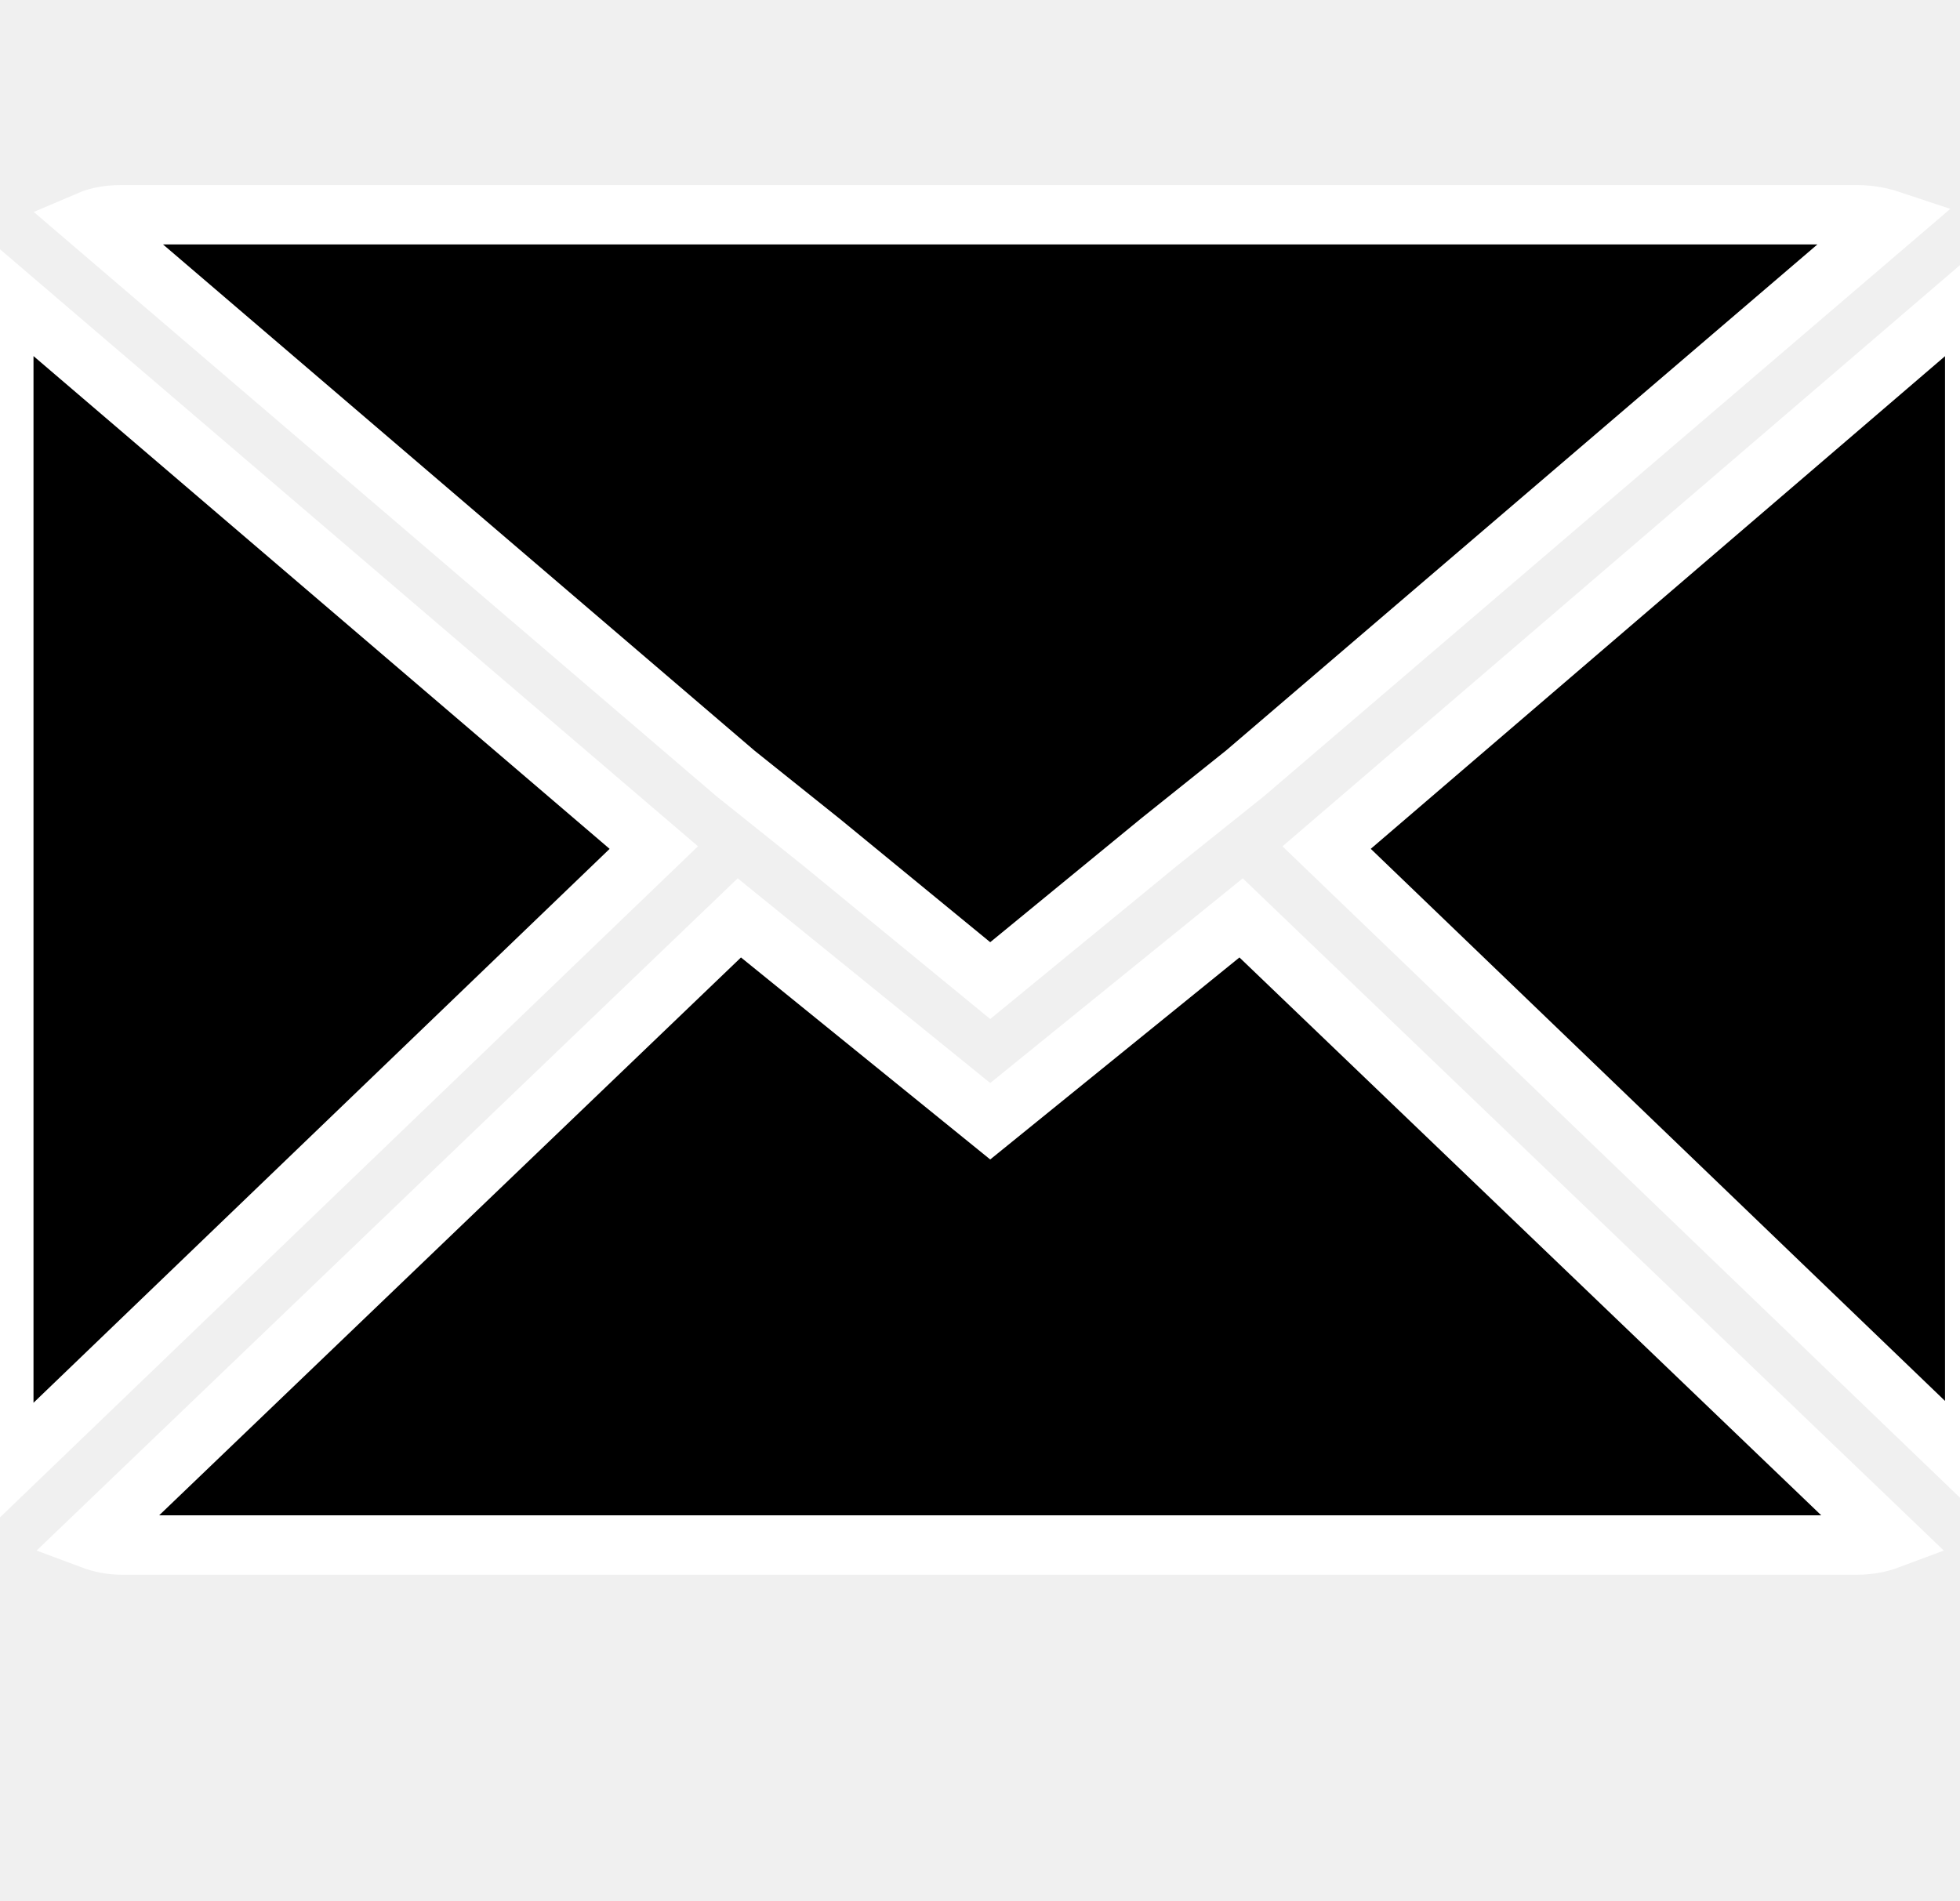
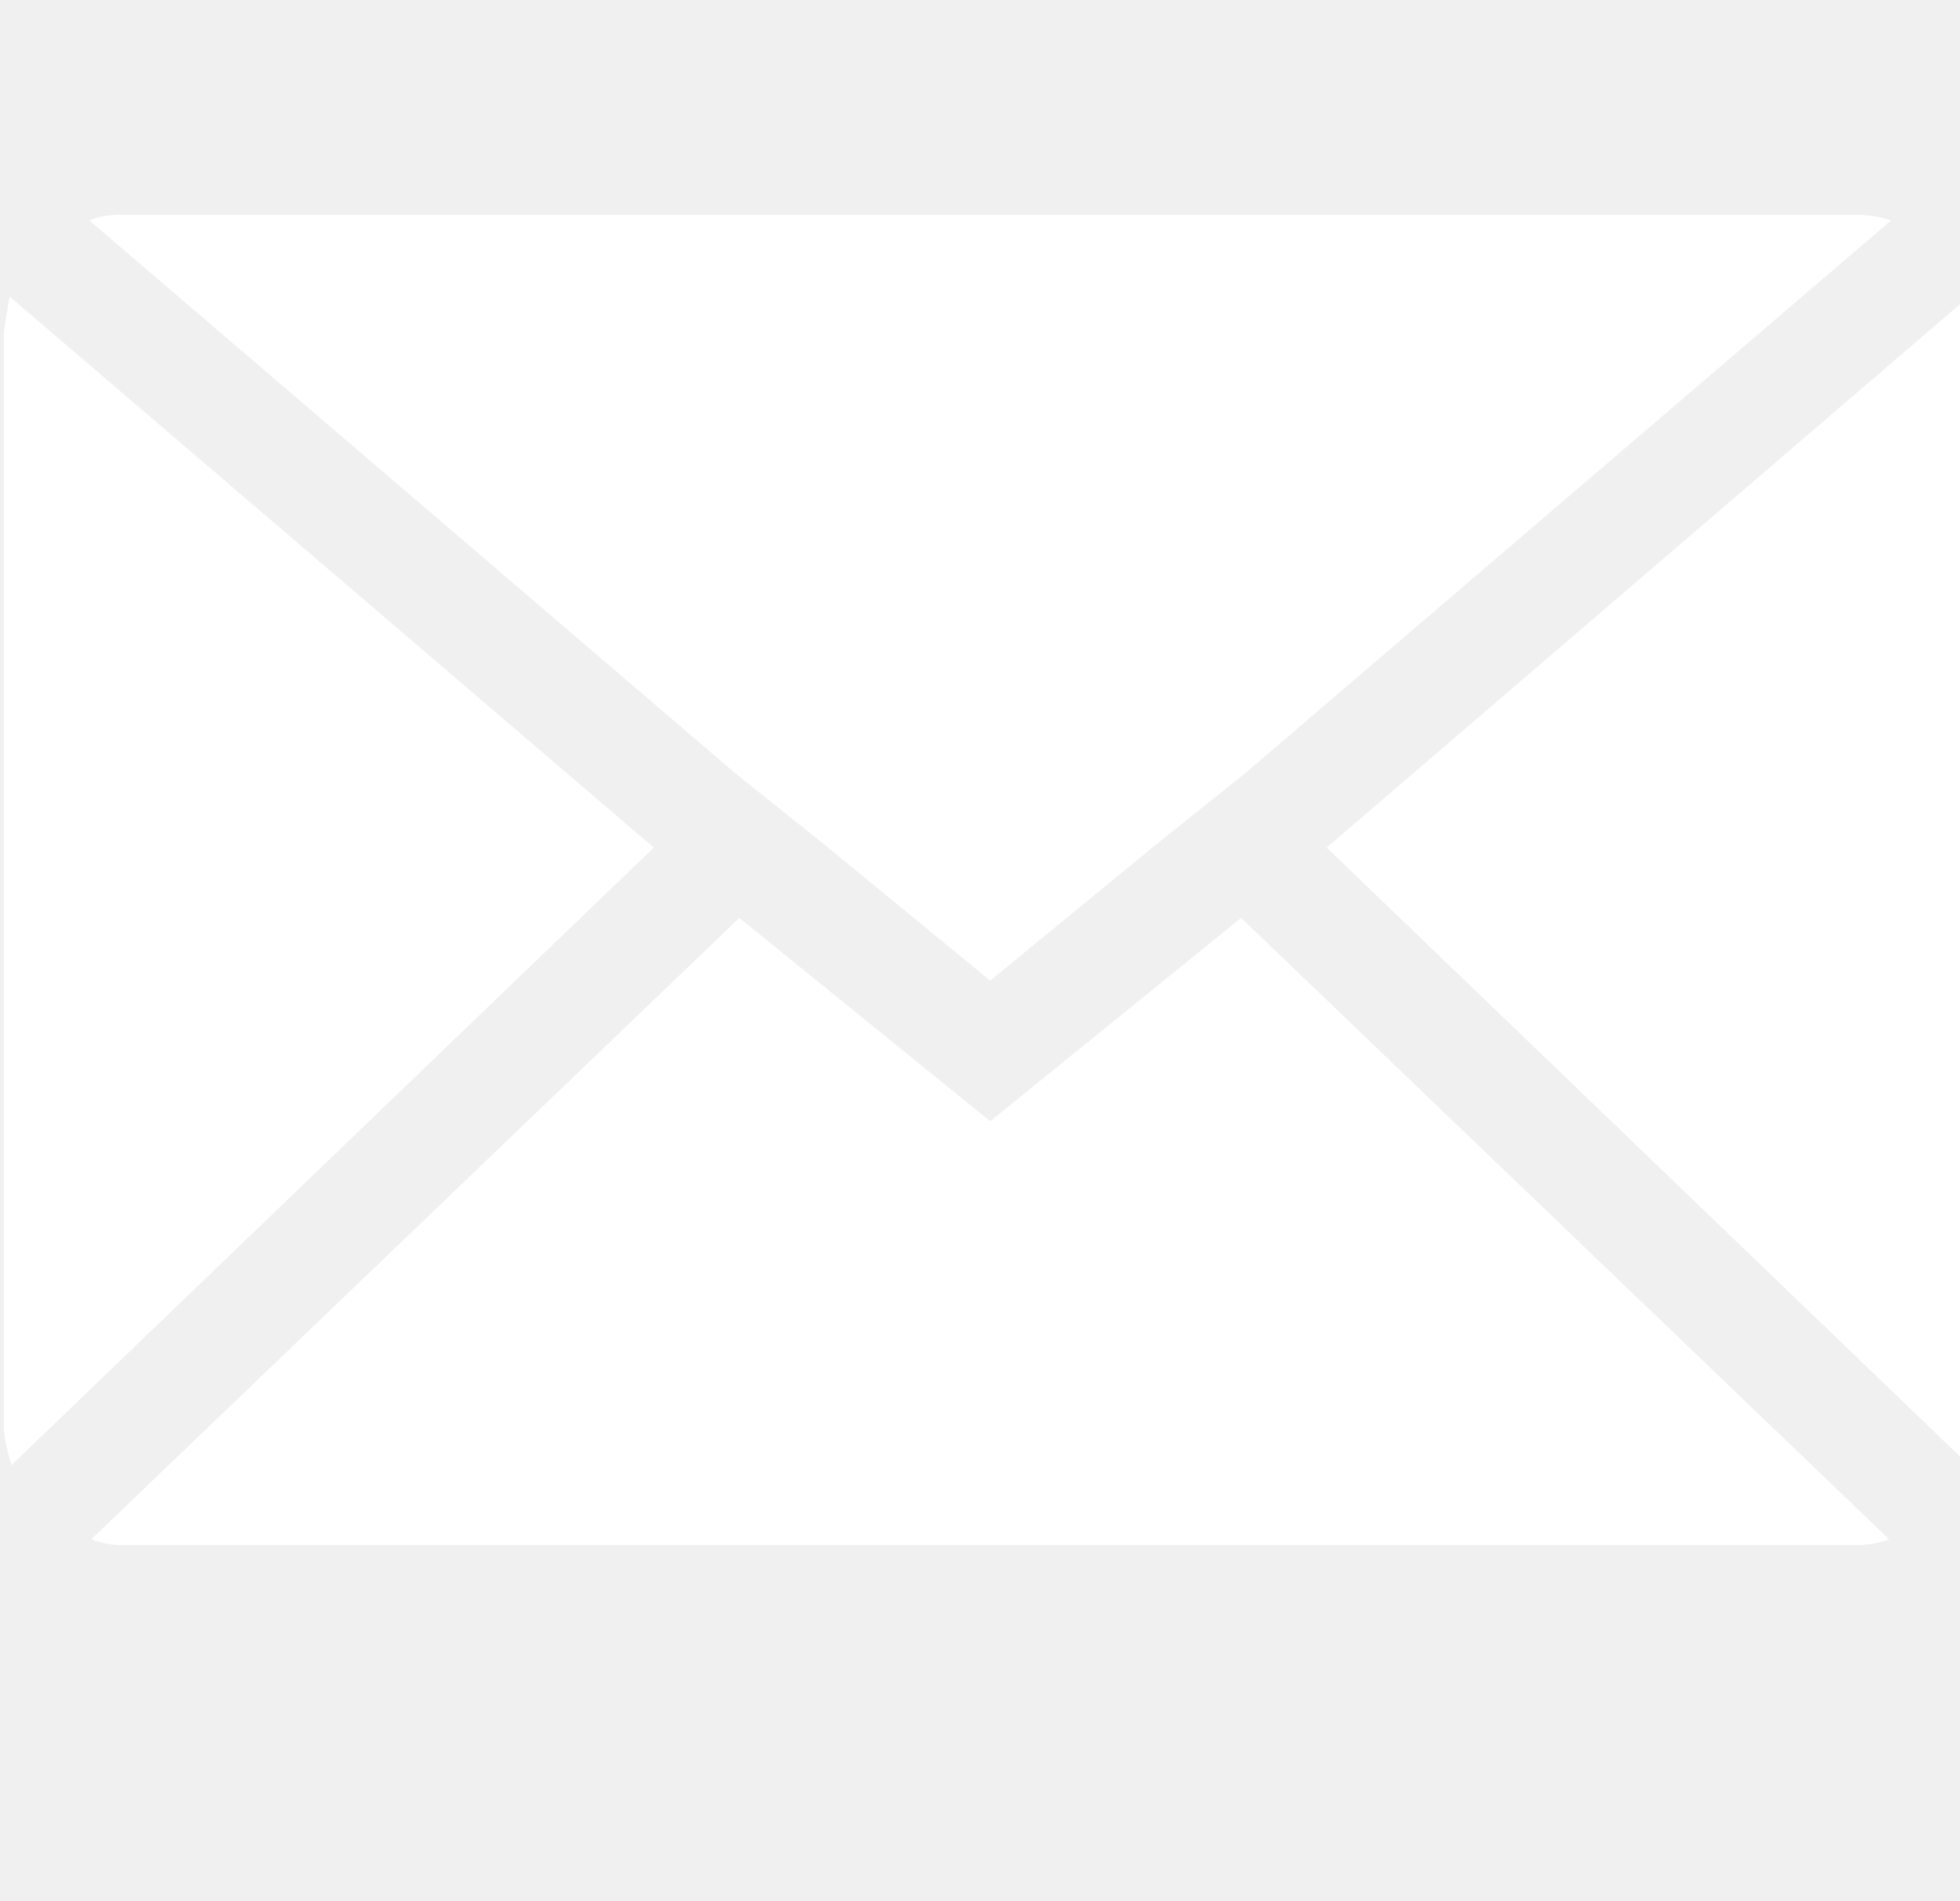
- <svg xmlns="http://www.w3.org/2000/svg" version="1.1" width="33" height="32" viewBox="0 0 33 32">
-   <g>
- 	</g>
-   <path stroke="white" d="M0.064 24.032v-18.432q0-0.032 0.096-0.608l10.848 9.28-10.816 10.4q-0.128-0.448-0.128-0.64zM1.504 3.712q0.224-0.096 0.544-0.096h29.216q0.288 0 0.576 0.096l-10.88 9.312-1.44 1.152-2.848 2.336-2.848-2.336-1.44-1.152zM1.536 25.92l10.912-10.464 4.224 3.424 4.224-3.424 10.912 10.464q-0.256 0.096-0.544 0.096h-29.216q-0.256 0-0.512-0.096zM22.336 14.272l10.816-9.28q0.096 0.288 0.096 0.608v18.432q0 0.288-0.096 0.64z" fill="#000000" />
+ <svg xmlns="http://www.w3.org/2000/svg" version="1.1" width="33" height="32" viewBox="0 0 33 32" id="svg875">
+   <defs id="defs879" />
+   <g id="g871" />
+   <path stroke="white" d="M0.064 24.032v-18.432q0-0.032 0.096-0.608l10.848 9.28-10.816 10.4q-0.128-0.448-0.128-0.64zM1.504 3.712q0.224-0.096 0.544-0.096h29.216q0.288 0 0.576 0.096l-10.88 9.312-1.44 1.152-2.848 2.336-2.848-2.336-1.44-1.152zM1.536 25.92l10.912-10.464 4.224 3.424 4.224-3.424 10.912 10.464q-0.256 0.096-0.544 0.096h-29.216q-0.256 0-0.512-0.096zM22.336 14.272l10.816-9.28q0.096 0.288 0.096 0.608v18.432q0 0.288-0.096 0.64z" fill="#000000" id="path873" style="fill:#ffffff;fill-opacity:1;stroke:none;stroke-opacity:1" />
</svg>
